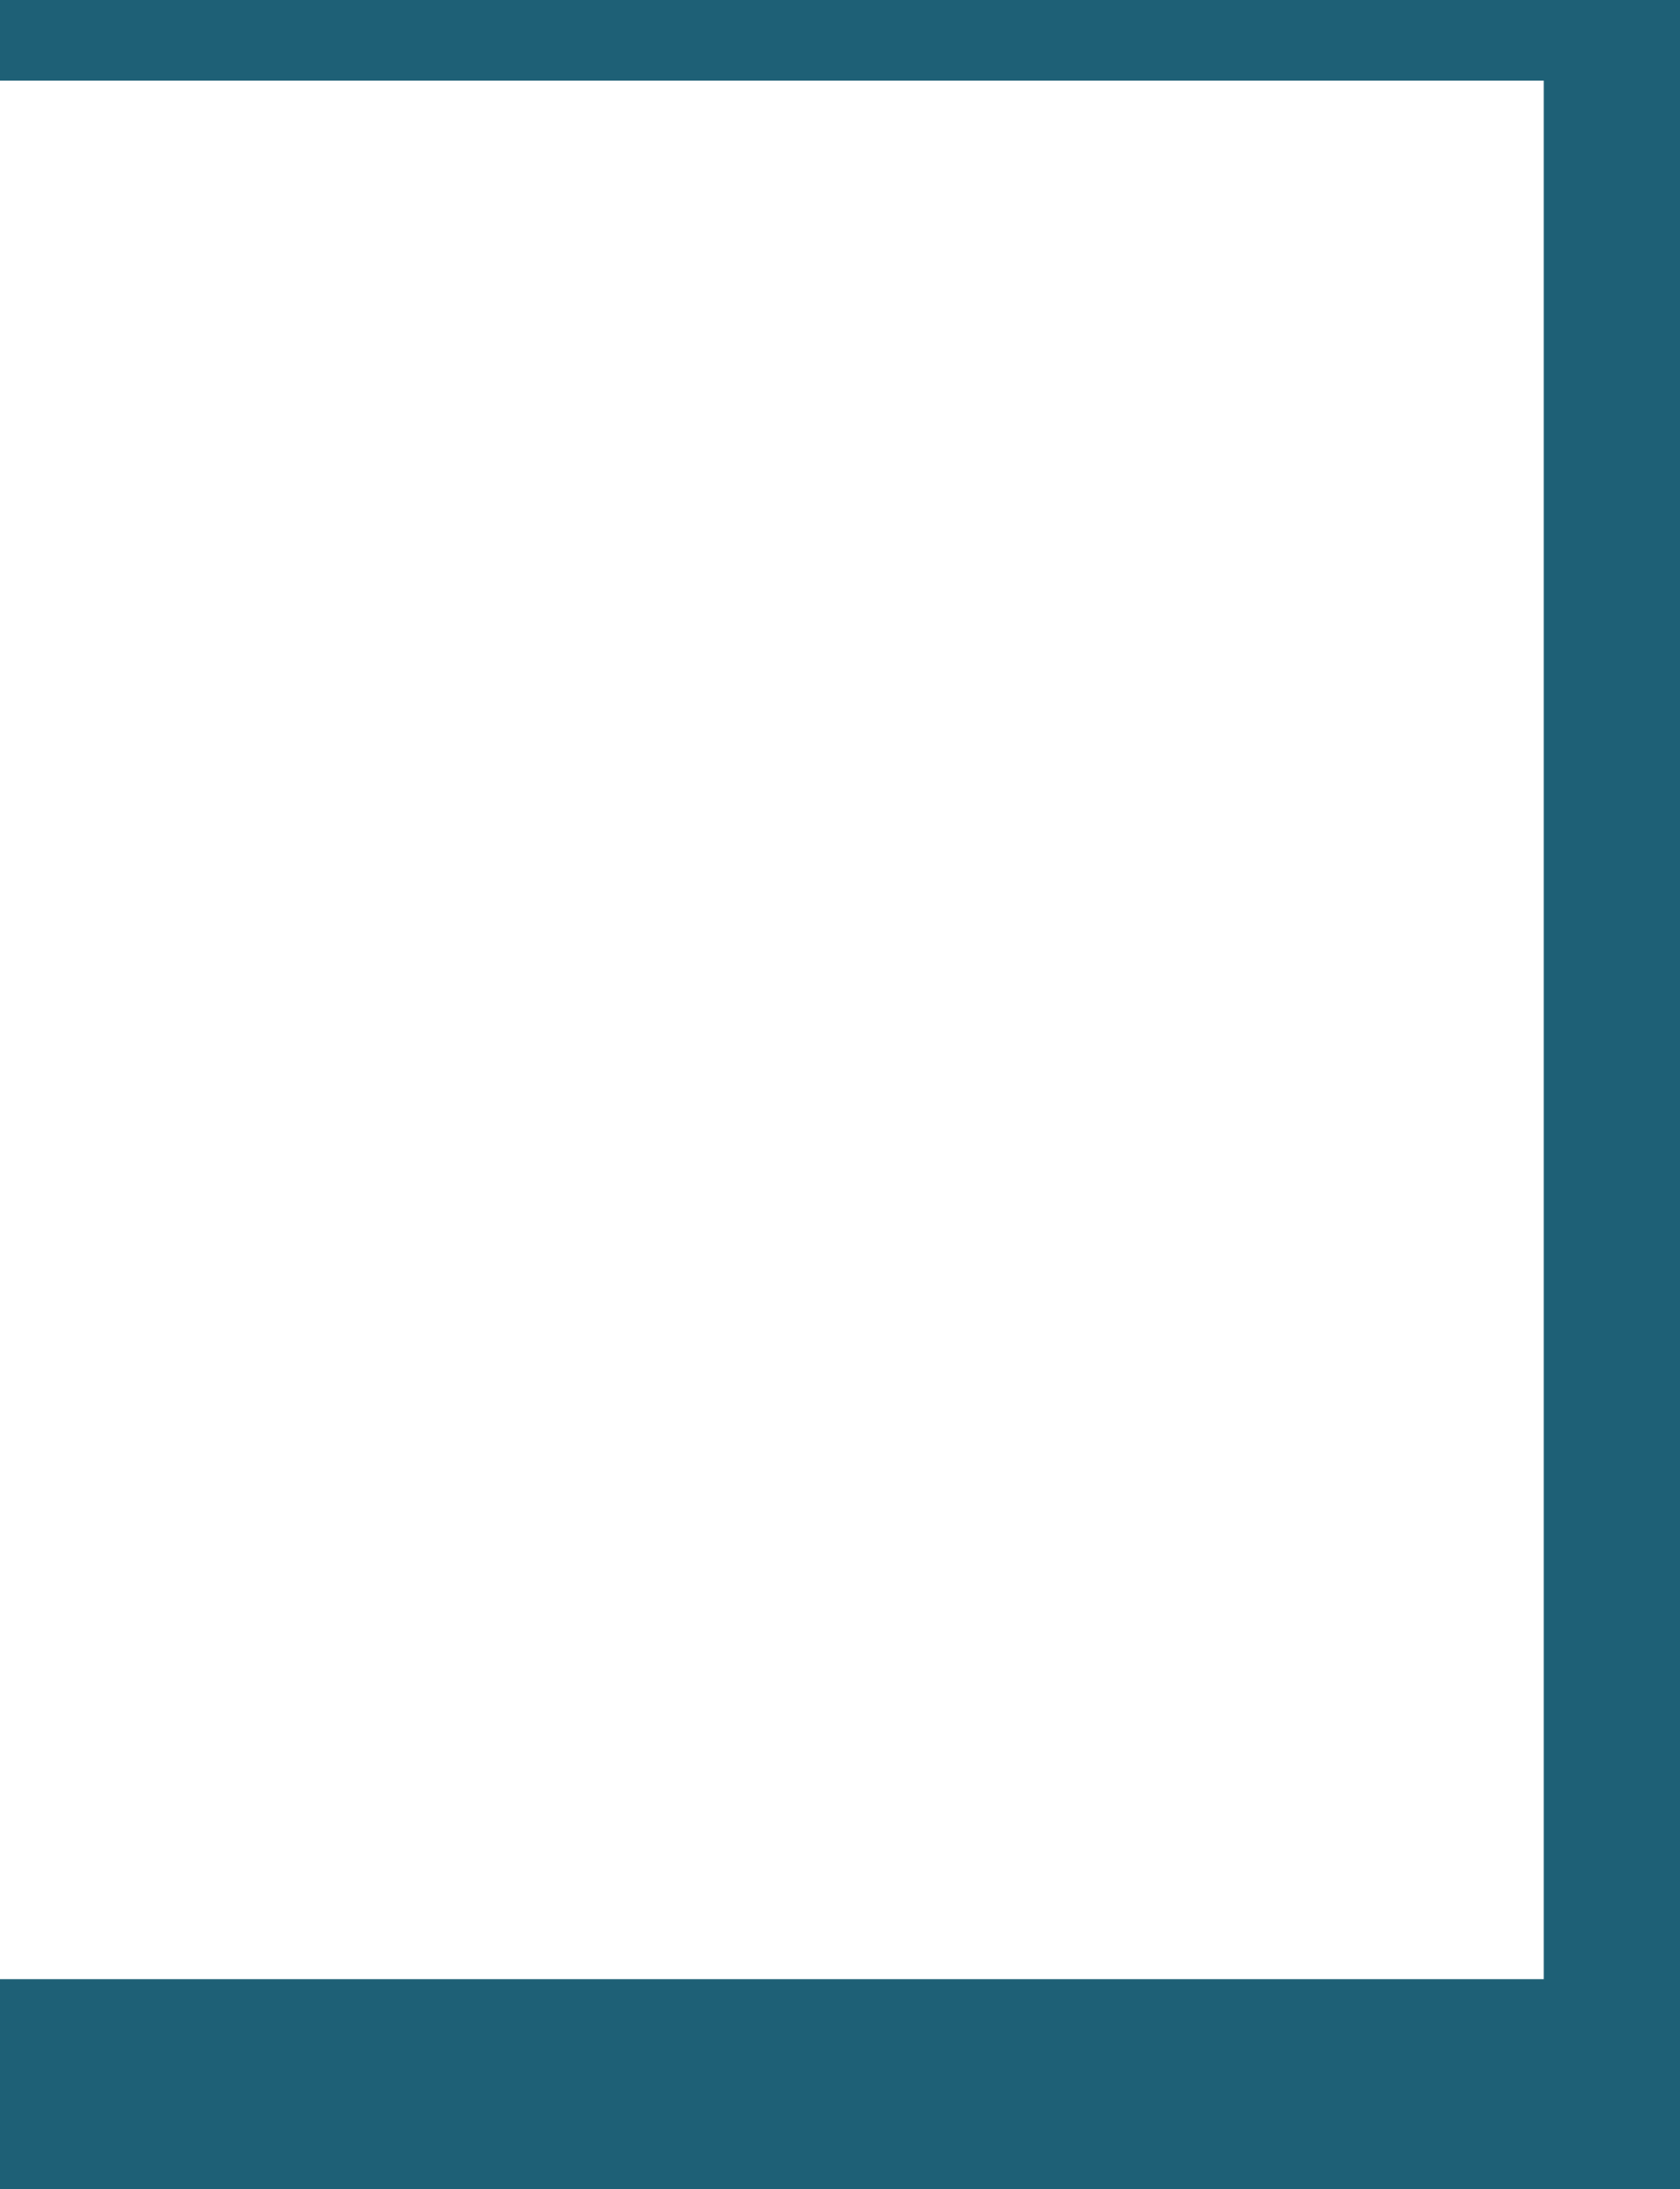
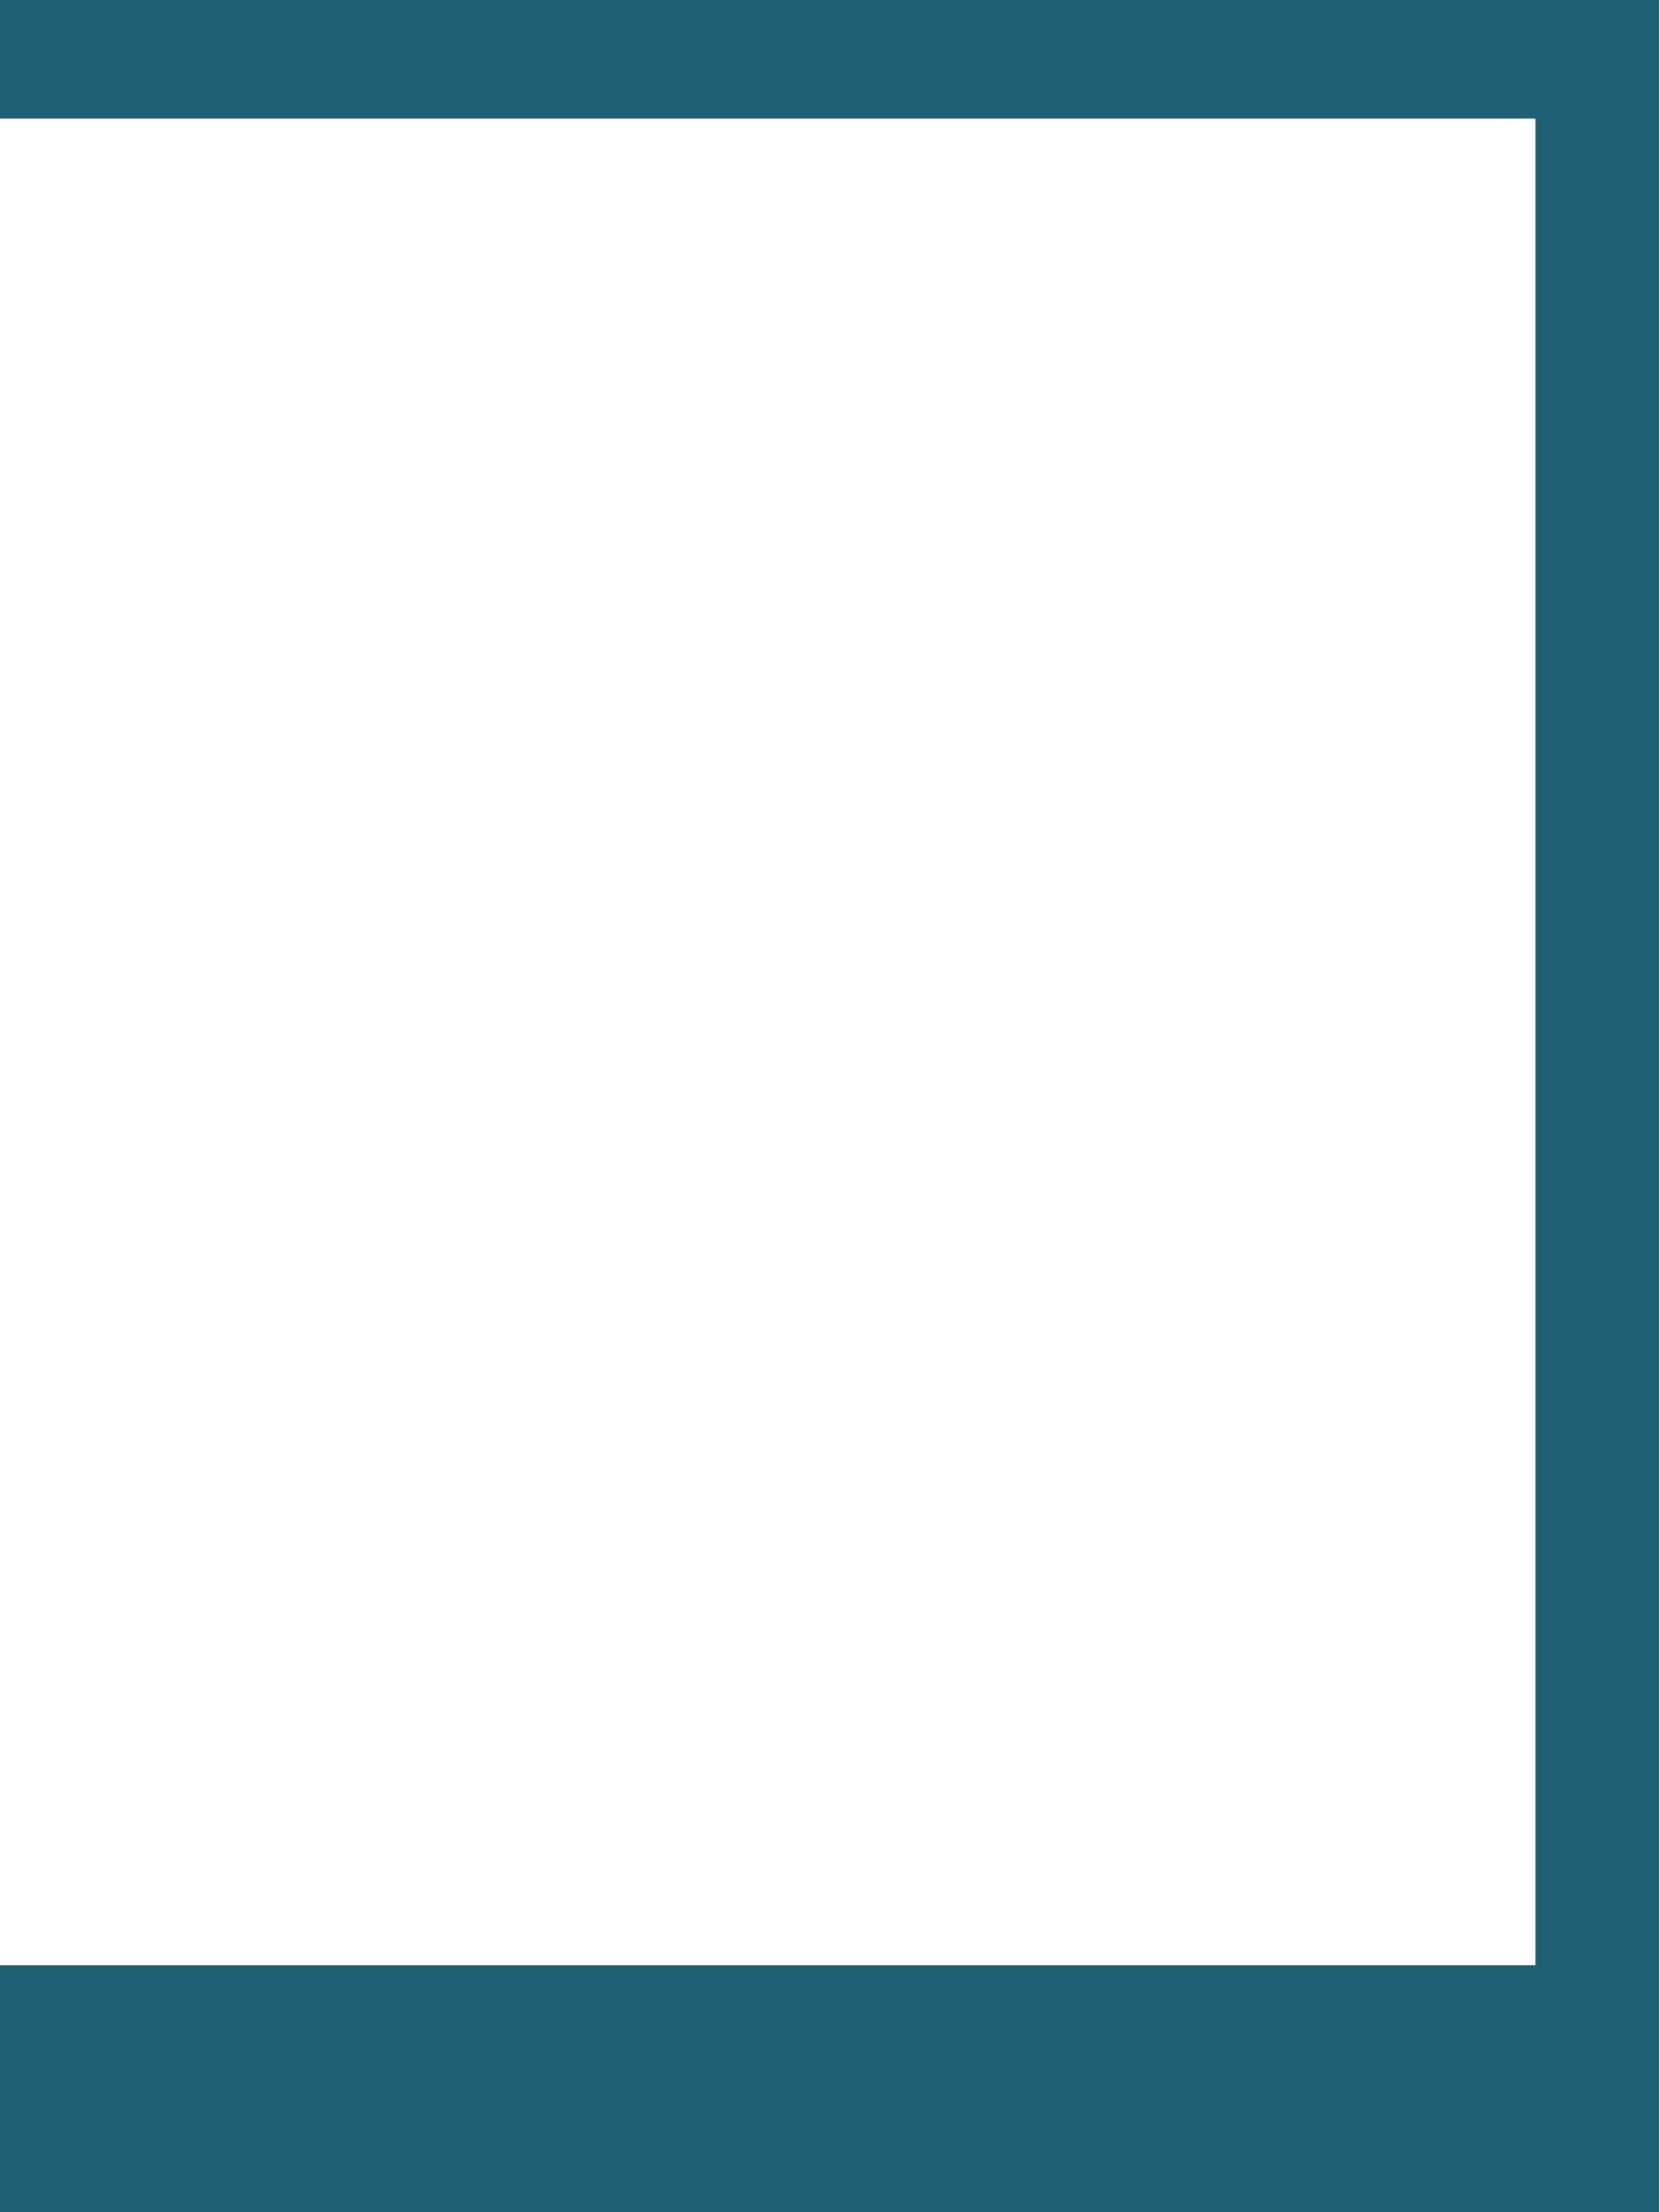
- <svg xmlns="http://www.w3.org/2000/svg" width="666.142" height="868.11" id="svg2" version="1.1">
+ <svg xmlns="http://www.w3.org/2000/svg" width="637.5" height="850" id="svg2" version="1.1">
  <defs id="defs4" />
-   <g id="layer1" transform="translate(0,-184.252)">
-     <rect style="fill:#1e6076;fill-opacity:1;stroke:none" id="rect2985" width="72.652" height="918.776" x="-684.973" y="167.54" transform="scale(-1,1)" />
-     <rect style="fill:#1e6076;fill-opacity:1;stroke:none" id="rect3006" width="648.973" height="33.585" x="-621.849" y="182.647" transform="scale(-1,1)" />
-     <rect y="969.141" x="-628.086" height="115.276" width="653.085" id="rect3026" style="fill:#1e6076;fill-opacity:1;stroke:none" transform="scale(-1,1)" />
+   <g id="layer1" transform="translate(0,-234.252)">
+     <rect style="fill:#1e6076;fill-opacity:1;stroke:none" id="rect2985" width="47.5" height="850" x="590" y="234.252" />
+     <rect y="234.08" x="0" height="45.744" width="637.5" id="rect3026" style="fill:#1e6076;fill-opacity:1;stroke:none" />
+     <rect y="989.446" x="0" height="94.806" width="637.5" id="rect3026-0" style="fill:#1e6076;fill-opacity:1;stroke:none" />
  </g>
</svg>
